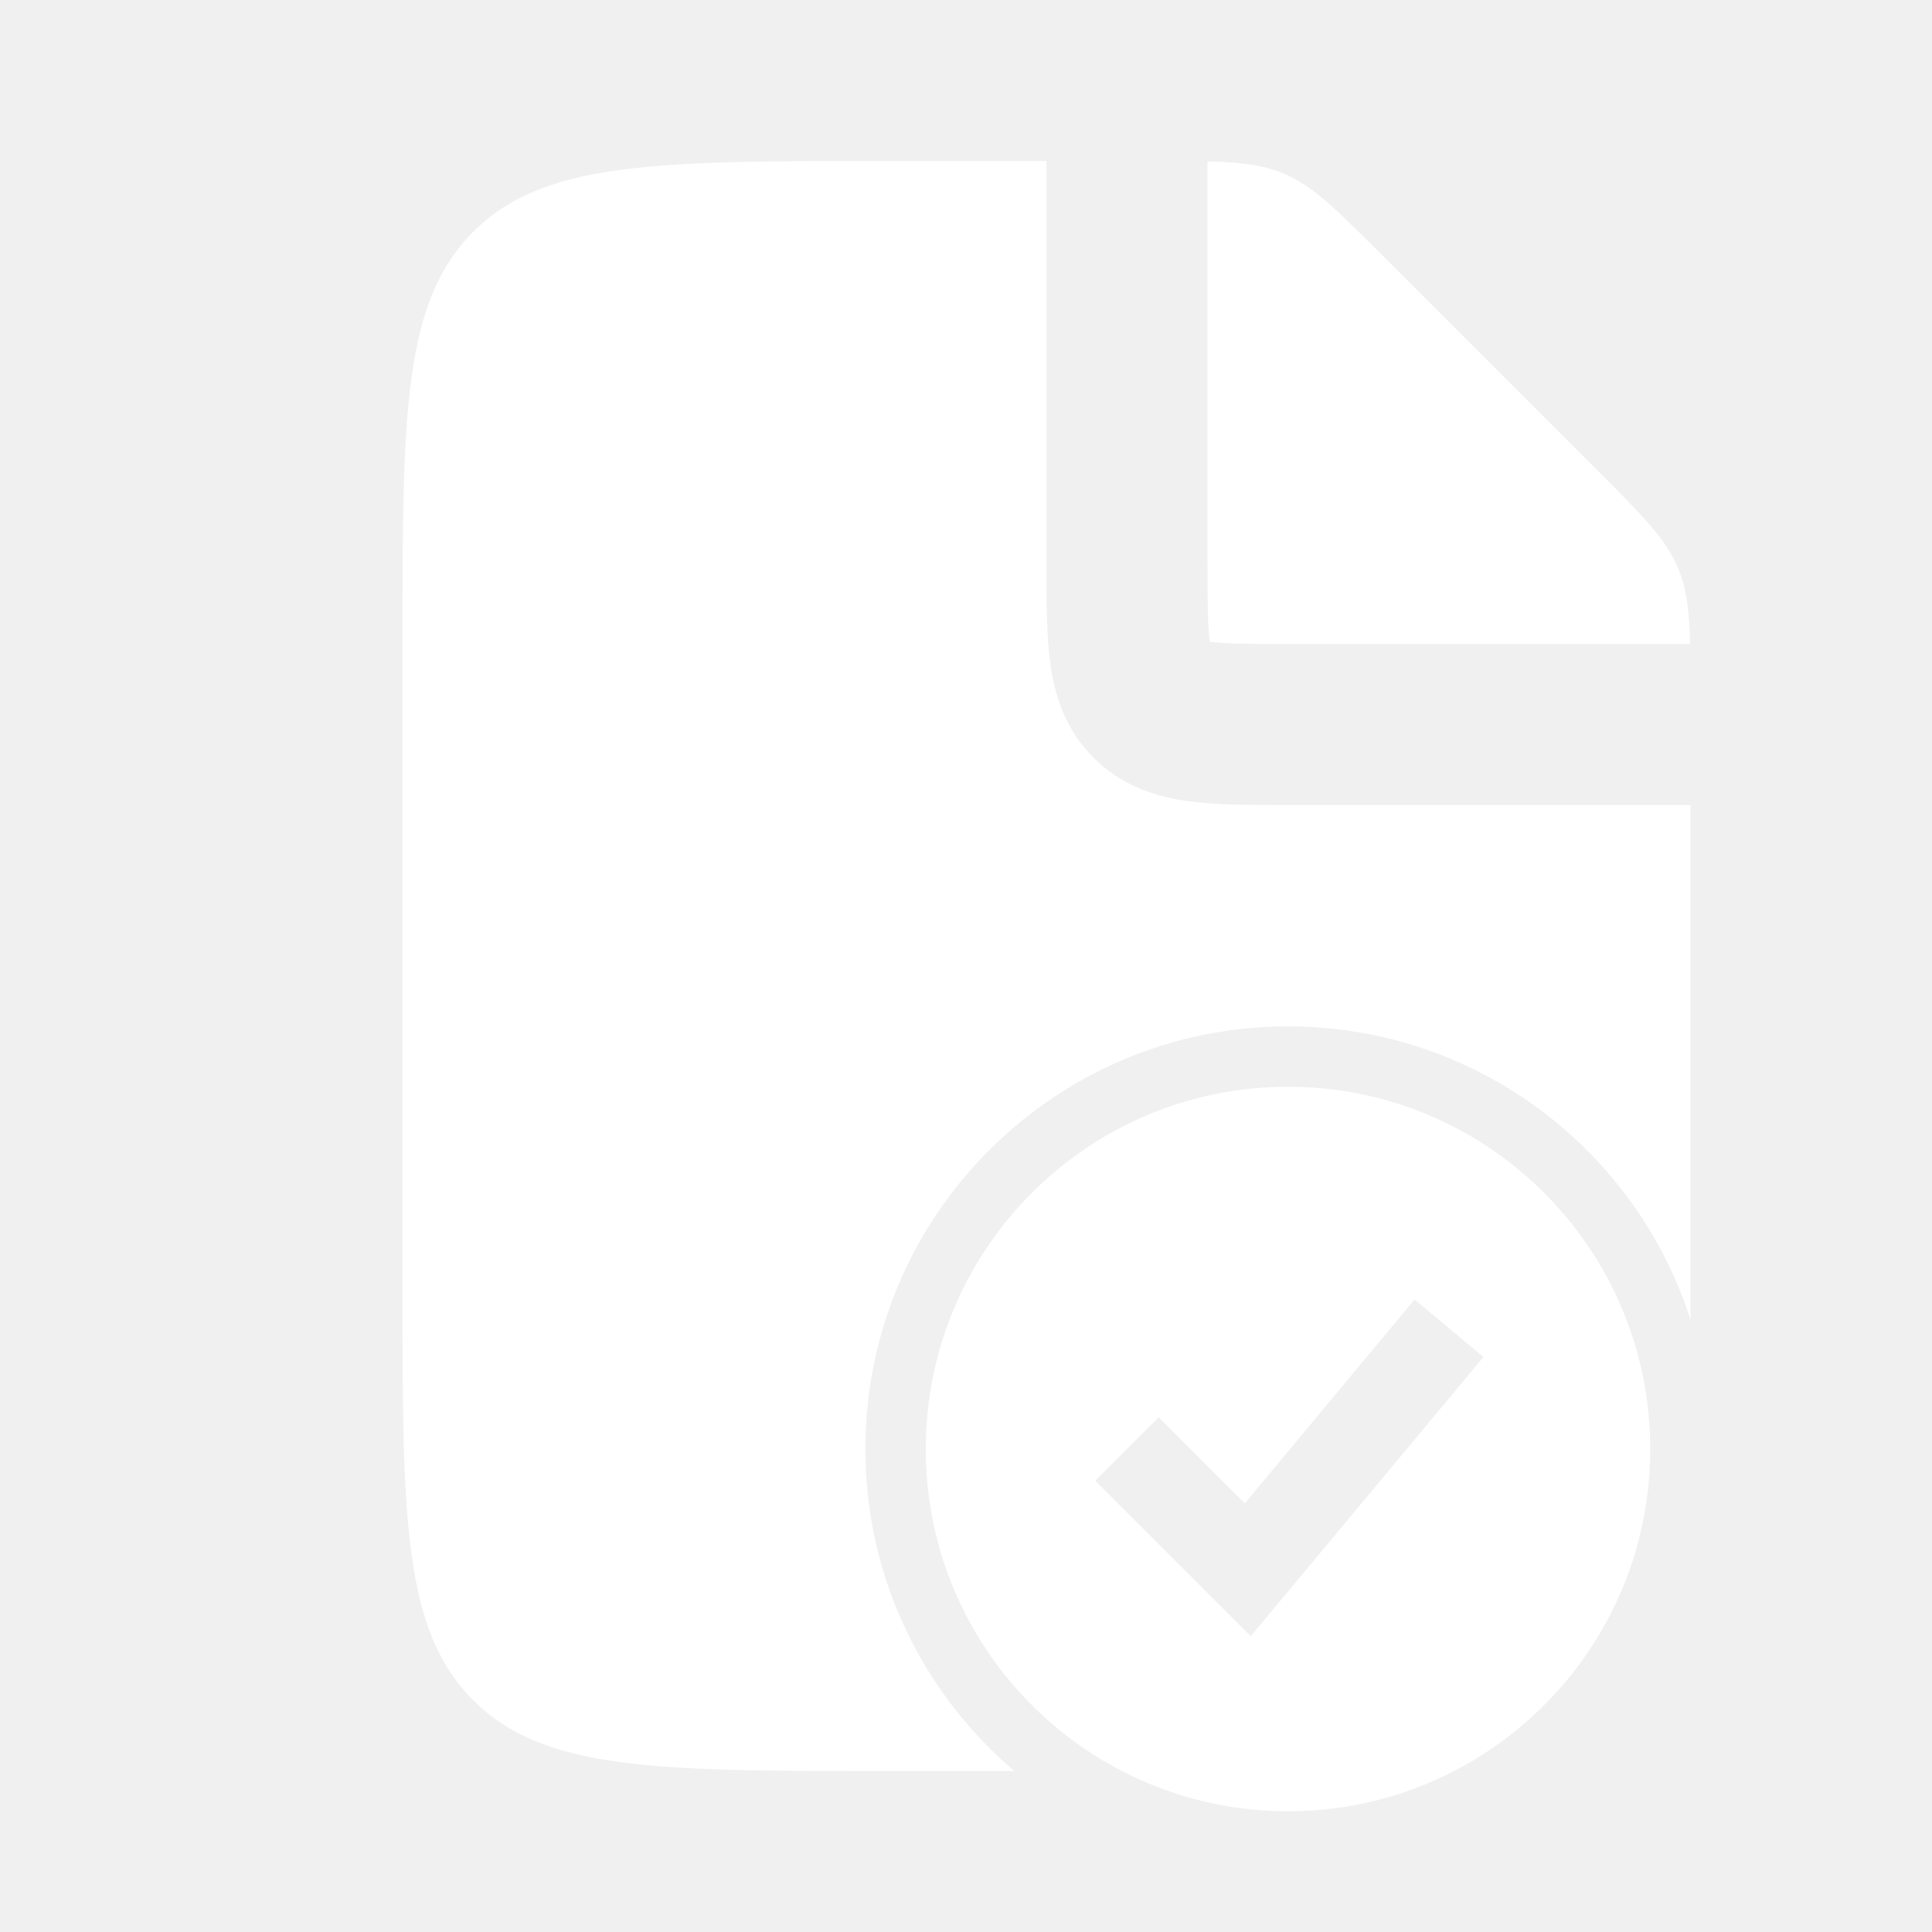
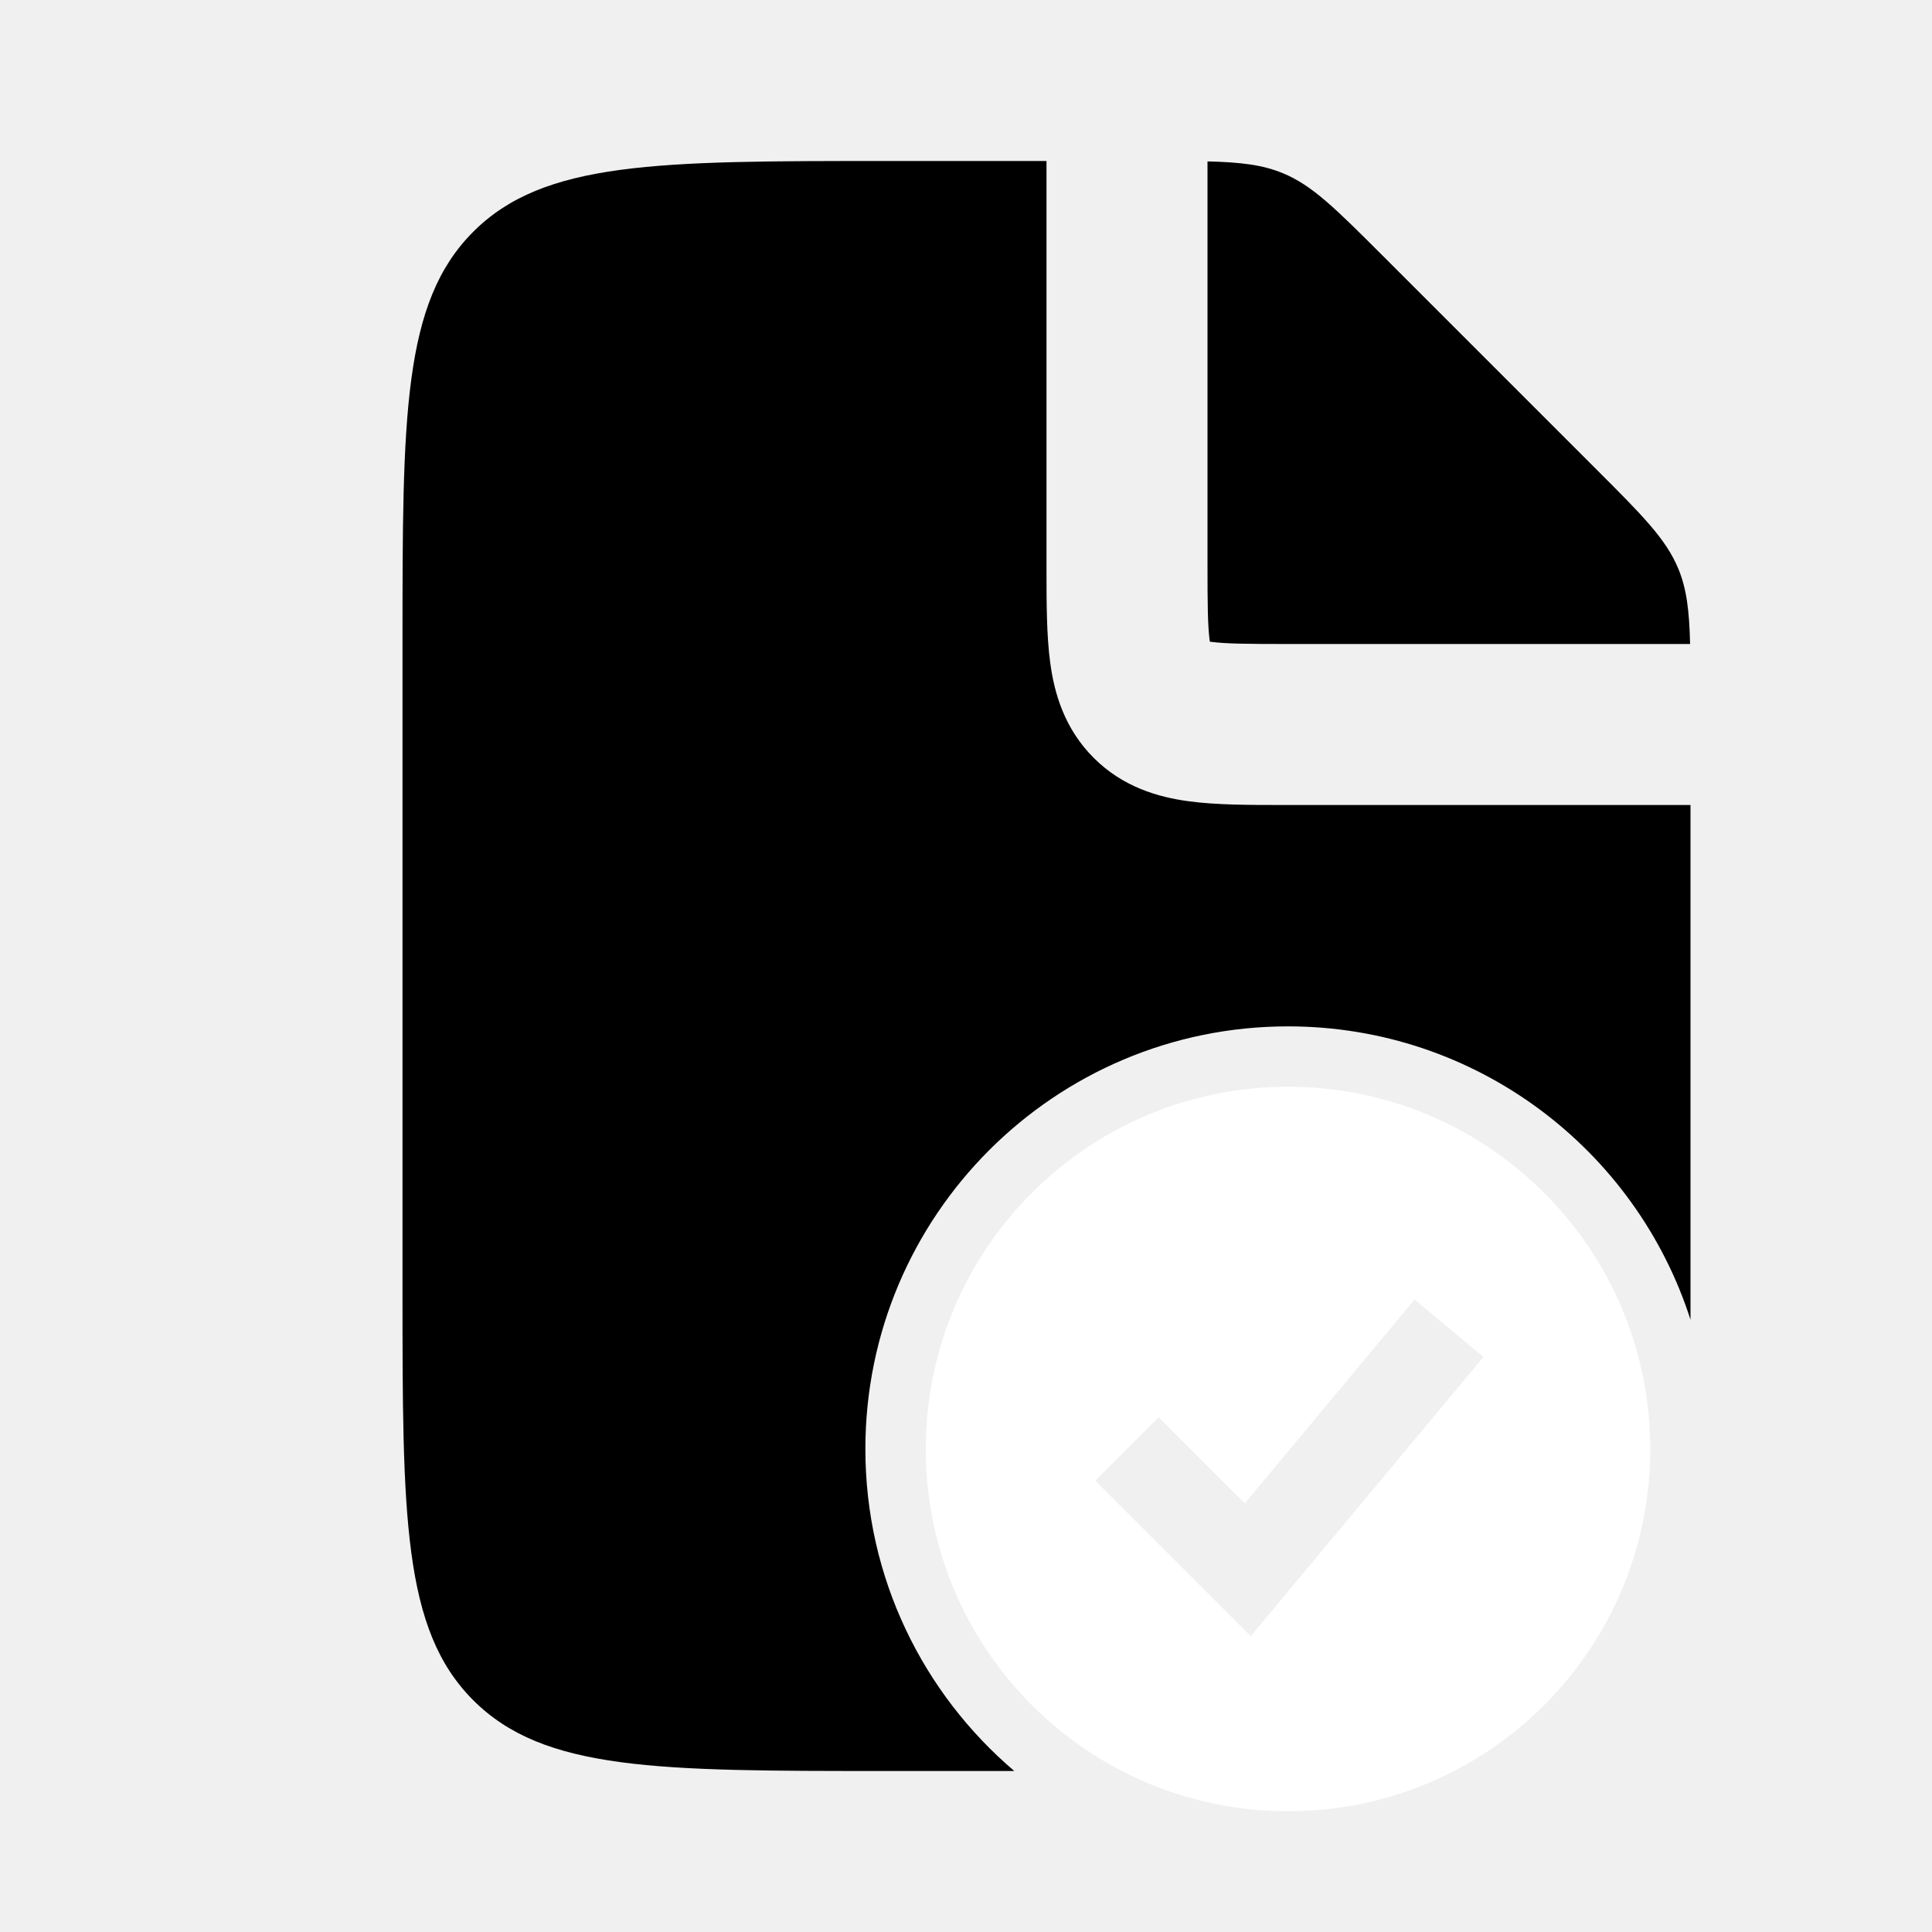
<svg xmlns="http://www.w3.org/2000/svg" width="24" height="24" viewBox="0 0 24 24" fill="none">
  <path fill-rule="evenodd" clip-rule="evenodd" d="M16 22.5C18.485 22.5 20.5 20.485 20.5 18C20.5 15.515 18.485 13.5 16 13.5C13.515 13.5 11.5 15.515 11.5 18C11.5 20.485 13.515 22.5 16 22.5ZM15.928 19.857L18.428 16.857L17.572 16.143L15.463 18.675L14.394 17.606L13.606 18.394L15.106 19.894L15.537 20.325L15.928 19.857Z" fill="white" />
-   <path fill-rule="evenodd" clip-rule="evenodd" d="M13 7V2H11C8.172 2 6.757 2 5.879 2.879C5 3.757 5 5.172 5 8V16C5 18.828 5 20.243 5.879 21.121C6.757 22 8.172 22 11 22H12.6C11.468 21.037 10.75 19.602 10.75 18C10.75 15.101 13.101 12.75 16 12.75C18.339 12.75 20.322 14.28 21 16.394C21 16.266 21 16.135 21 16V10H16L15.946 10H15.946H15.946C15.521 10 15.109 10 14.77 9.954C14.386 9.903 13.949 9.777 13.586 9.414C13.223 9.051 13.097 8.614 13.046 8.231C13 7.891 13 7.478 13 7.054L13 7ZM15 7V2.005C15.412 2.015 15.684 2.047 15.937 2.152C16.305 2.304 16.593 2.594 17.172 3.172L19.828 5.828C20.407 6.406 20.695 6.696 20.848 7.063C20.953 7.316 20.985 7.588 20.995 8H16C15.5 8 15.226 7.998 15.036 7.972L15.029 7.971L15.028 7.964C15.002 7.774 15 7.5 15 7Z" fill="white" />
+   <path fill-rule="evenodd" clip-rule="evenodd" d="M13 7V2H11C8.172 2 6.757 2 5.879 2.879C5 3.757 5 5.172 5 8V16C5 18.828 5 20.243 5.879 21.121C6.757 22 8.172 22 11 22H12.6C11.468 21.037 10.75 19.602 10.75 18C10.75 15.101 13.101 12.75 16 12.75C18.339 12.75 20.322 14.28 21 16.394C21 16.266 21 16.135 21 16V10H16L15.946 10H15.946H15.946C15.521 10 15.109 10 14.77 9.954C14.386 9.903 13.949 9.777 13.586 9.414C13.223 9.051 13.097 8.614 13.046 8.231C13 7.891 13 7.478 13 7.054L13 7ZM15 7V2.005C15.412 2.015 15.684 2.047 15.937 2.152C16.305 2.304 16.593 2.594 17.172 3.172L19.828 5.828C20.407 6.406 20.695 6.696 20.848 7.063C20.953 7.316 20.985 7.588 20.995 8H16C15.5 8 15.226 7.998 15.036 7.972L15.029 7.971L15.028 7.964C15.002 7.774 15 7.5 15 7Z" fill="currentColor" />
</svg>
